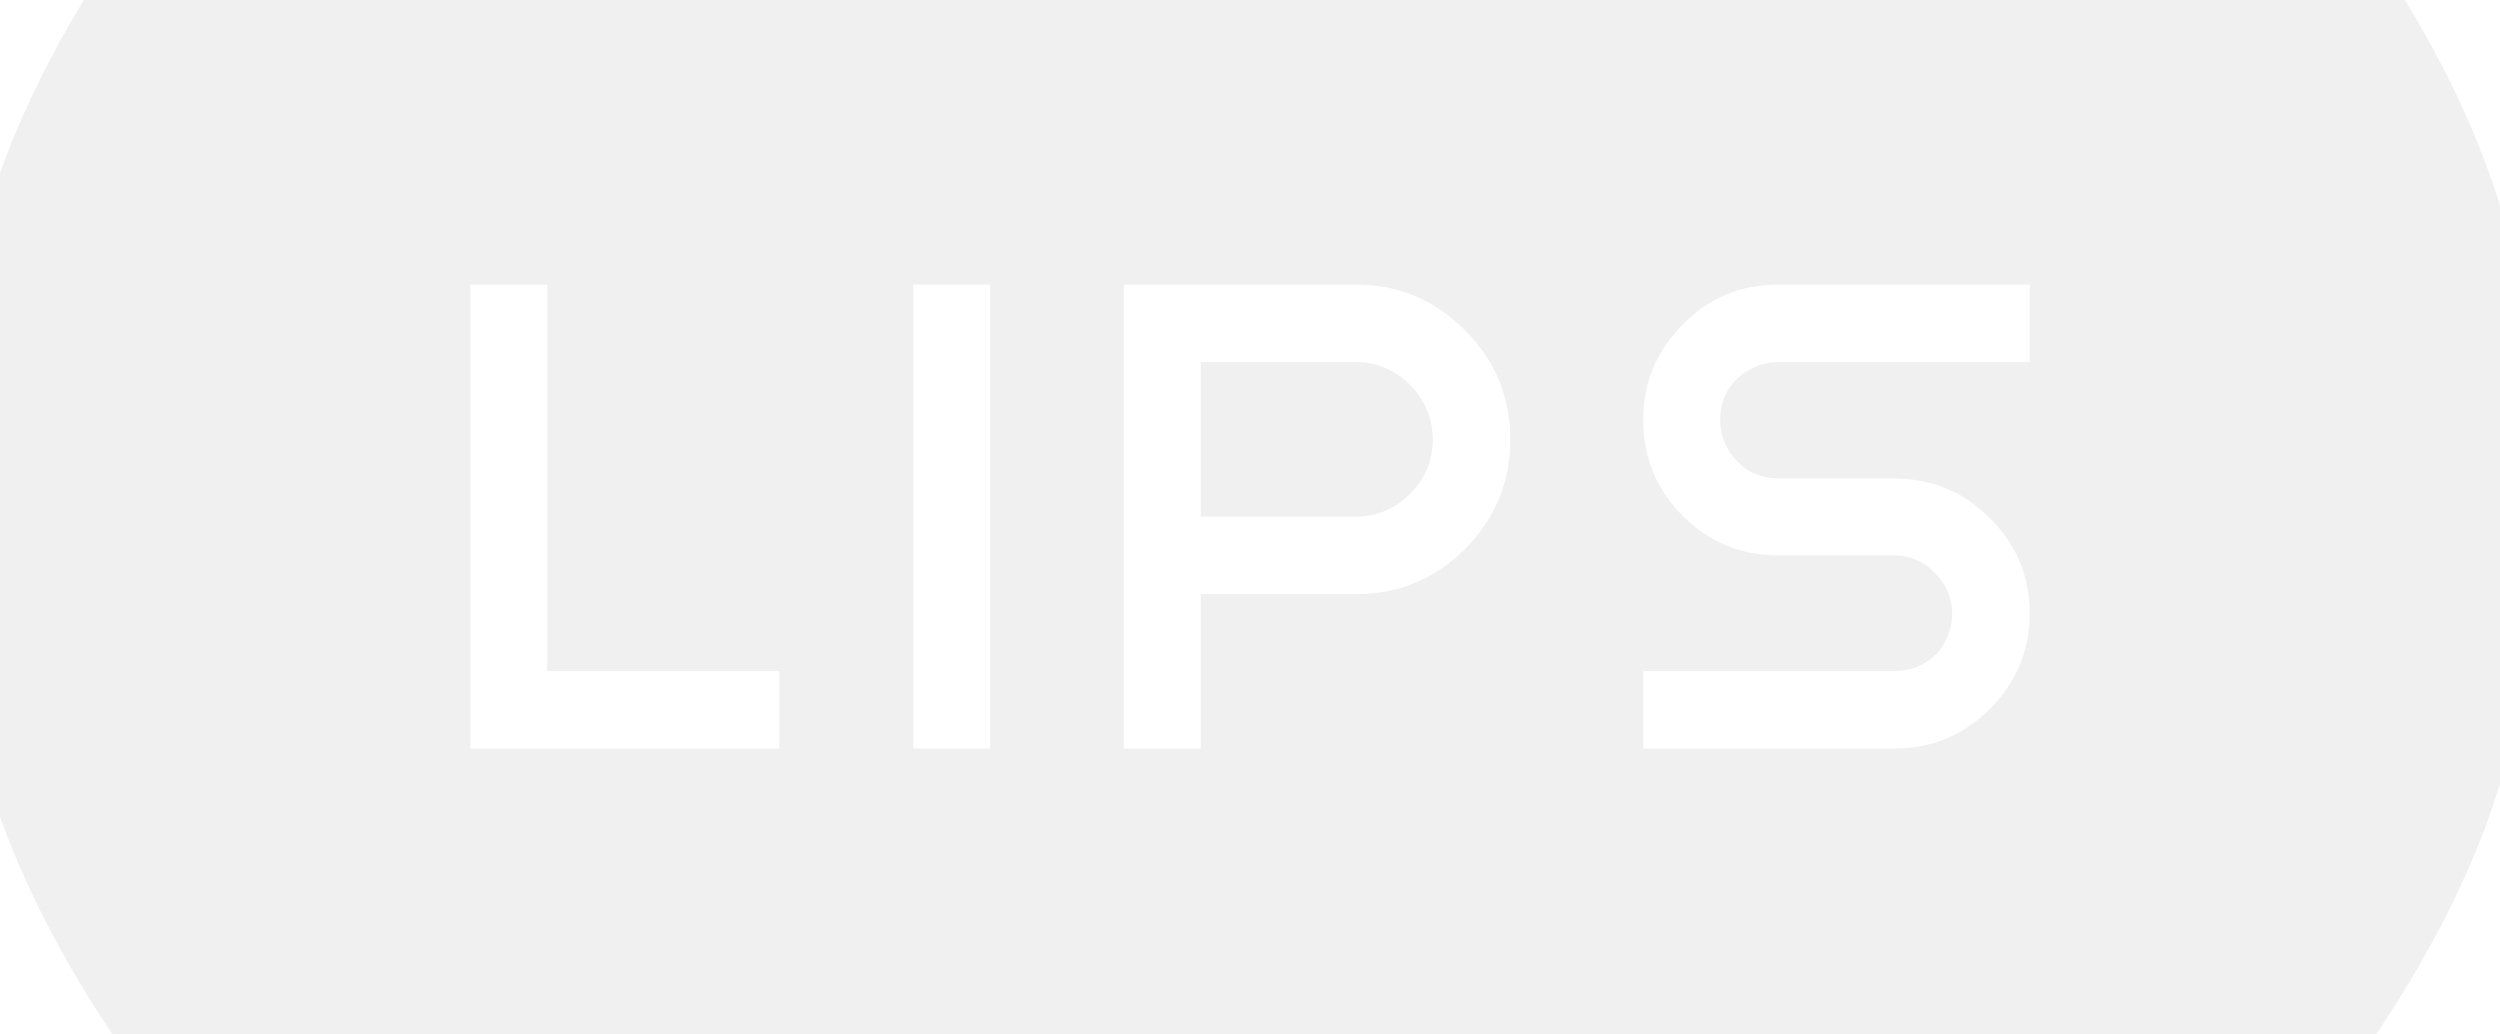
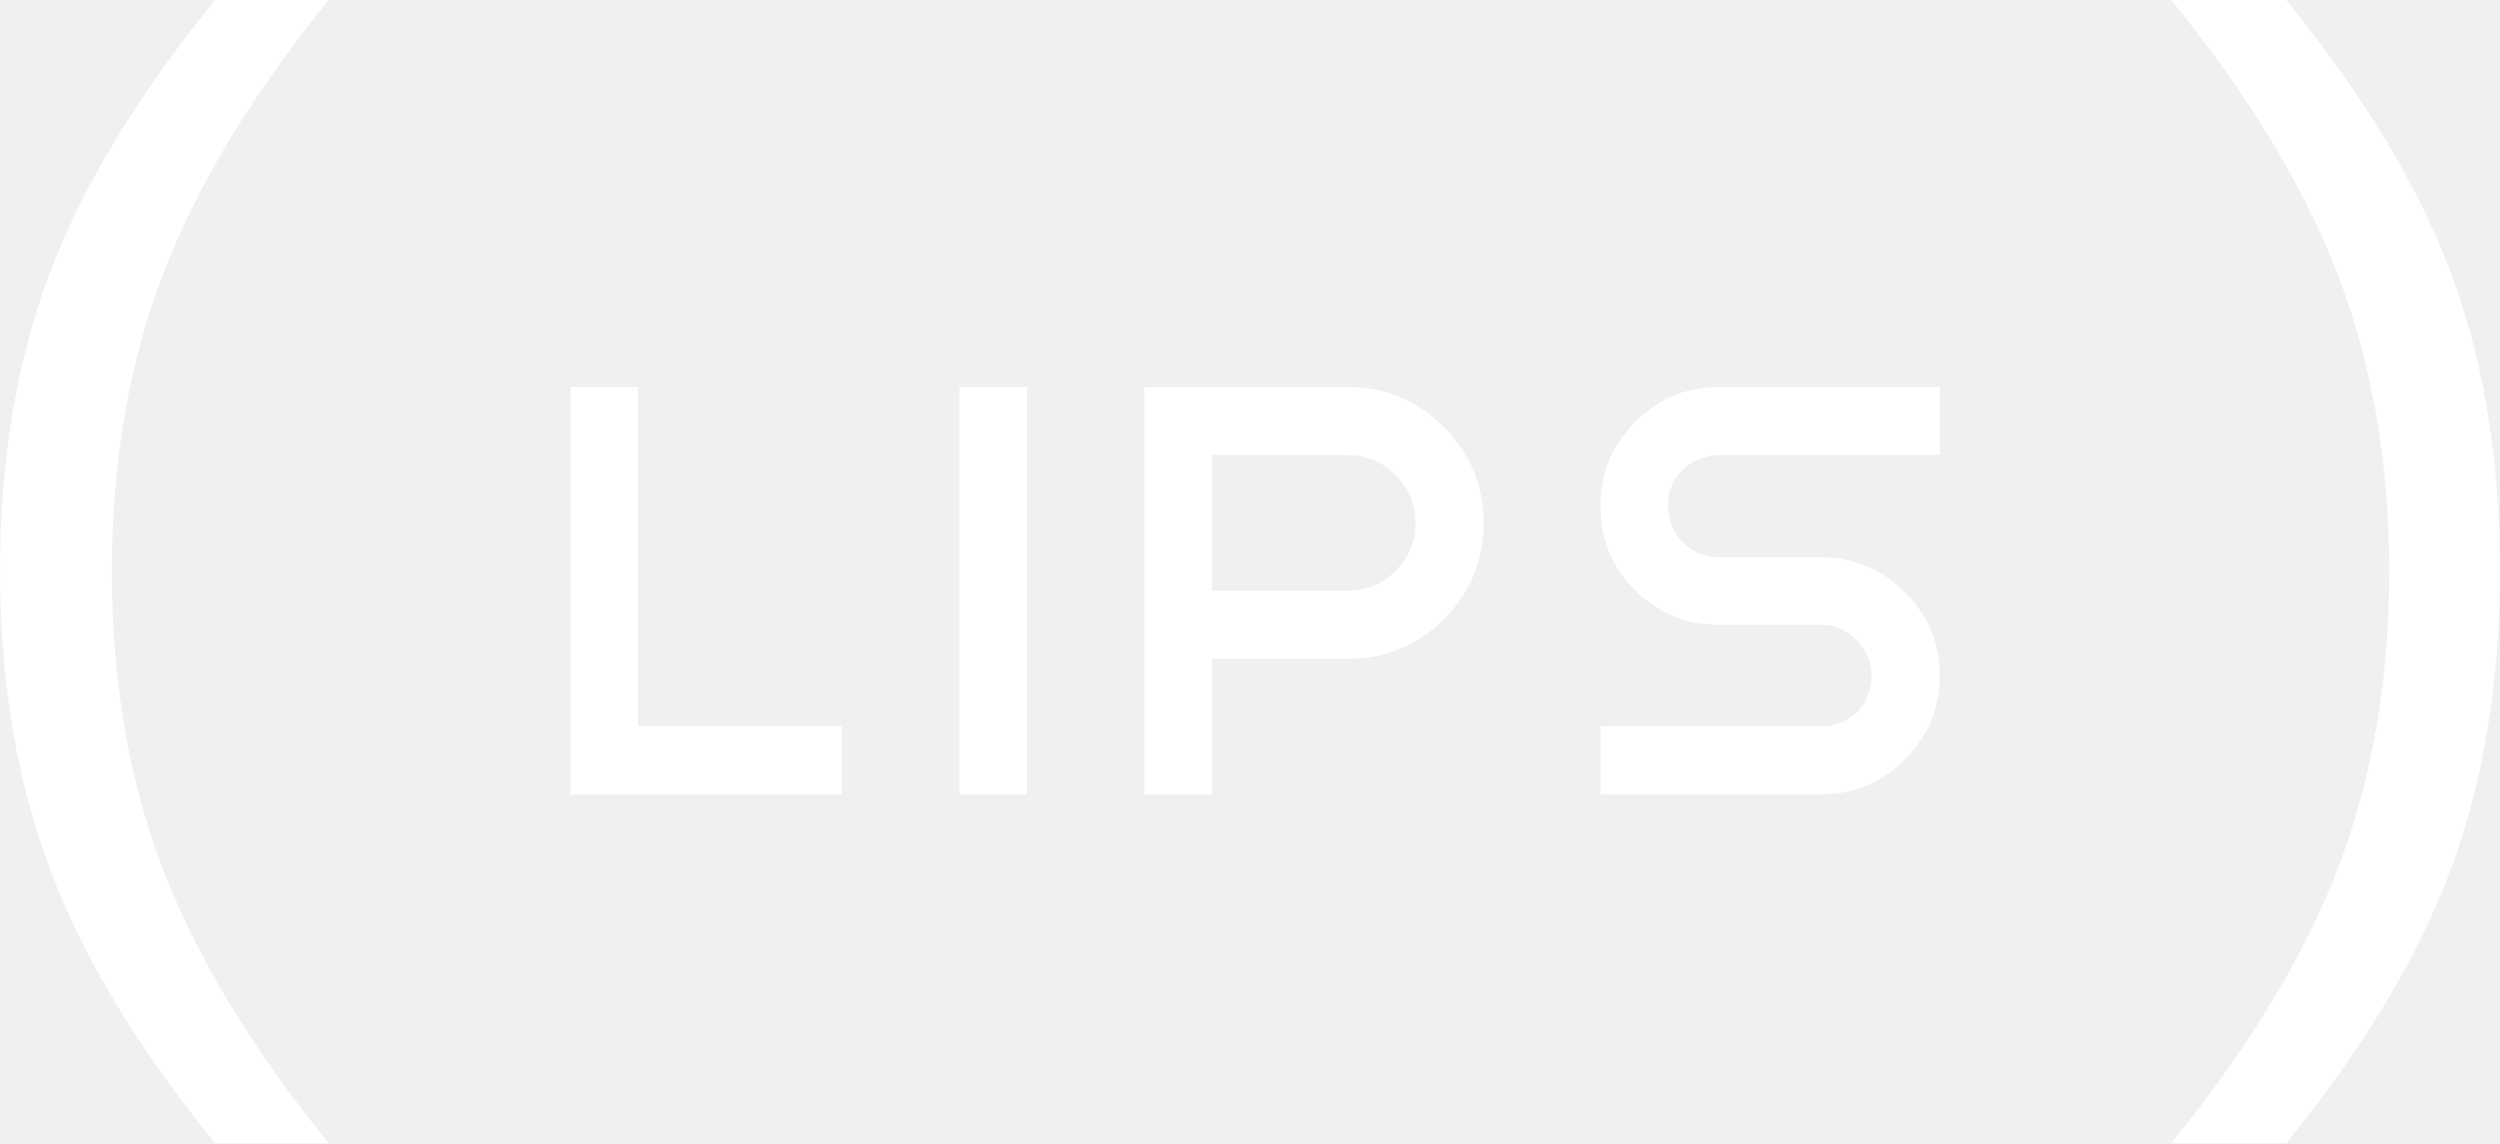
- <svg xmlns="http://www.w3.org/2000/svg" width="48.63mm" height="20.097mm" viewBox="0 0 172.312 71.211" id="svg2" version="1.1">
+ <svg xmlns="http://www.w3.org/2000/svg" version="1.1" id="svg2" viewBox="0 0 196.237 89.73" height="25.324mm" width="55.383mm">
  <defs id="defs4" />
-   <g id="layer1" transform="translate(-102.3041,-245.5829)">
-     <g id="g4199" style="fill:#ffffff">
-       <text id="text4168" y="304.573" x="73.867" style="font-style:normal;font-variant:normal;font-weight:normal;font-stretch:normal;font-size:96.264px;line-height:125%;font-family:'Courier New';-inkscape-font-specification:'Courier New';letter-spacing:0px;word-spacing:0px;fill:#ffffff;fill-opacity:1;stroke:none;stroke-width:1px;stroke-linecap:butt;stroke-linejoin:miter;stroke-opacity:1" xml:space="preserve">
-         <tspan style="font-style:normal;font-variant:normal;font-weight:normal;font-stretch:normal;font-family:'Courier New';-inkscape-font-specification:'Courier New';fill:#ffffff" y="304.573" x="73.867" id="tspan4170">(</tspan>
+   <g transform="translate(-89.94213,-234.819)" id="layer1">
+     <g style="fill:#ffffff" id="g4199">
+       <text xml:space="preserve" style="font-style:normal;font-variant:normal;font-weight:normal;font-stretch:normal;line-height:0%;font-family:'Courier New';-inkscape-font-specification:'Courier New';letter-spacing:0px;word-spacing:0px;fill:#ffffff;fill-opacity:1;stroke:none;stroke-width:1px;stroke-linecap:butt;stroke-linejoin:miter;stroke-opacity:1" x="73.867" y="304.573" id="text4168">
+         <tspan id="tspan4170" x="73.867" y="304.573" style="font-style:normal;font-variant:normal;font-weight:normal;font-stretch:normal;font-size:96.264px;line-height:1.25;font-family:'Courier New';-inkscape-font-specification:'Courier New';fill:#ffffff">(</tspan>
      </text>
-       <text xml:space="preserve" style="font-style:normal;font-variant:normal;font-weight:normal;font-stretch:normal;font-size:96.264px;line-height:125%;font-family:'Courier New';-inkscape-font-specification:'Courier New';letter-spacing:0px;word-spacing:0px;fill:#ffffff;fill-opacity:1;stroke:none;stroke-width:1px;stroke-linecap:butt;stroke-linejoin:miter;stroke-opacity:1" x="244.581" y="304.573" id="text4172">
-         <tspan id="tspan4174" x="244.581" y="304.573" style="font-style:normal;font-variant:normal;font-weight:normal;font-stretch:normal;font-family:'Courier New';-inkscape-font-specification:'Courier New';fill:#ffffff">)</tspan>
+       <text id="text4172" y="304.573" x="244.581" style="font-style:normal;font-variant:normal;font-weight:normal;font-stretch:normal;line-height:0%;font-family:'Courier New';-inkscape-font-specification:'Courier New';letter-spacing:0px;word-spacing:0px;fill:#ffffff;fill-opacity:1;stroke:none;stroke-width:1px;stroke-linecap:butt;stroke-linejoin:miter;stroke-opacity:1" xml:space="preserve">
+         <tspan style="font-style:normal;font-variant:normal;font-weight:normal;font-stretch:normal;font-size:96.264px;line-height:1.25;font-family:'Courier New';-inkscape-font-specification:'Courier New';fill:#ffffff" y="304.573" x="244.581" id="tspan4174">)</tspan>
      </text>
-       <g id="text4176" style="font-style:normal;font-variant:normal;font-weight:normal;font-stretch:normal;font-size:59.905px;line-height:125%;font-family:Telegrafico;-inkscape-font-specification:Telegrafico;letter-spacing:0px;word-spacing:0px;fill:#ffffff;fill-opacity:1;stroke:none;stroke-width:1px;stroke-linecap:butt;stroke-linejoin:miter;stroke-opacity:1">
-         <path id="path4181" style="fill:#ffffff" d="m 134.719,265.198 5.299,0 0,26.635 15.99,0 0,5.345 -21.289,0 0,-31.98 z" />
-         <path id="path4183" style="fill:#ffffff" d="m 165.256,265.198 5.299,0 0,31.98 -5.299,0 0,-31.98 z" />
-         <path id="path4185" style="fill:#ffffff" d="m 185.064,270.544 0,10.645 10.691,0 q 2.166,0 3.733,-1.567 1.567,-1.567 1.567,-3.733 0,-2.212 -1.567,-3.779 -1.567,-1.567 -3.733,-1.567 l -10.691,0 z m 0,15.99 0,10.645 -5.299,0 0,-31.98 15.99,0 q 4.378,0 7.511,3.134 3.134,3.134 3.134,7.557 0,4.378 -3.134,7.557 -3.134,3.087 -7.511,3.087 l -10.691,0 z" />
-         <path id="path4187" style="fill:#ffffff" d="m 224.876,283.861 q -3.871,0 -6.59,-2.719 -2.719,-2.719 -2.719,-6.636 0,-3.825 2.719,-6.543 2.673,-2.765 6.59,-2.765 l 17.326,0 0,5.345 -17.326,0 q -0.829,0 -1.567,0.323 -0.737,0.276 -1.29,0.829 -0.553,0.553 -0.876,1.29 -0.276,0.737 -0.276,1.521 0,1.659 1.152,2.857 1.152,1.198 2.857,1.198 l 7.972,0 q 3.871,0 6.59,2.719 2.765,2.719 2.765,6.59 0,3.825 -2.765,6.59 -2.719,2.719 -6.59,2.719 l -17.28,0 0,-5.345 17.28,0 q 0.829,0 1.567,-0.276 0.737,-0.323 1.29,-0.829 0.553,-0.553 0.829,-1.29 0.323,-0.737 0.323,-1.567 0,-1.613 -1.198,-2.811 -1.152,-1.198 -2.811,-1.198 l -7.972,0 z" />
+       <g style="font-style:normal;font-variant:normal;font-weight:normal;font-stretch:normal;font-size:59.905px;line-height:125%;font-family:Telegrafico;-inkscape-font-specification:Telegrafico;letter-spacing:0px;word-spacing:0px;fill:#ffffff;fill-opacity:1;stroke:none;stroke-width:1px;stroke-linecap:butt;stroke-linejoin:miter;stroke-opacity:1" id="text4176">
+         <path d="m 134.719,265.198 h 5.299 v 26.635 h 15.99 v 5.345 H 134.719 Z" style="fill:#ffffff" id="path4181" />
+         <path d="m 165.256,265.198 h 5.299 v 31.98 h -5.299 z" style="fill:#ffffff" id="path4183" />
+         <path d="m 185.064,270.544 v 10.645 h 10.691 q 2.166,0 3.733,-1.567 1.567,-1.567 1.567,-3.733 0,-2.212 -1.567,-3.779 -1.567,-1.567 -3.733,-1.567 z m 0,15.99 v 10.645 h -5.299 v -31.98 h 15.99 q 4.378,0 7.511,3.134 3.134,3.134 3.134,7.557 0,4.378 -3.134,7.557 -3.134,3.087 -7.511,3.087 z" style="fill:#ffffff" id="path4185" />
+         <path d="m 224.876,283.861 q -3.871,0 -6.59,-2.719 -2.719,-2.719 -2.719,-6.636 0,-3.825 2.719,-6.543 2.673,-2.765 6.59,-2.765 h 17.326 v 5.345 h -17.326 q -0.829,0 -1.567,0.323 -0.737,0.276 -1.29,0.829 -0.553,0.553 -0.876,1.29 -0.276,0.737 -0.276,1.521 0,1.659 1.152,2.857 1.152,1.198 2.857,1.198 h 7.972 q 3.871,0 6.59,2.719 2.765,2.719 2.765,6.59 0,3.825 -2.765,6.59 -2.719,2.719 -6.59,2.719 h -17.28 v -5.345 h 17.28 q 0.829,0 1.567,-0.276 0.737,-0.323 1.29,-0.829 0.553,-0.553 0.829,-1.29 0.323,-0.737 0.323,-1.567 0,-1.613 -1.198,-2.811 -1.152,-1.198 -2.811,-1.198 z" style="fill:#ffffff" id="path4187" />
      </g>
    </g>
  </g>
</svg>
